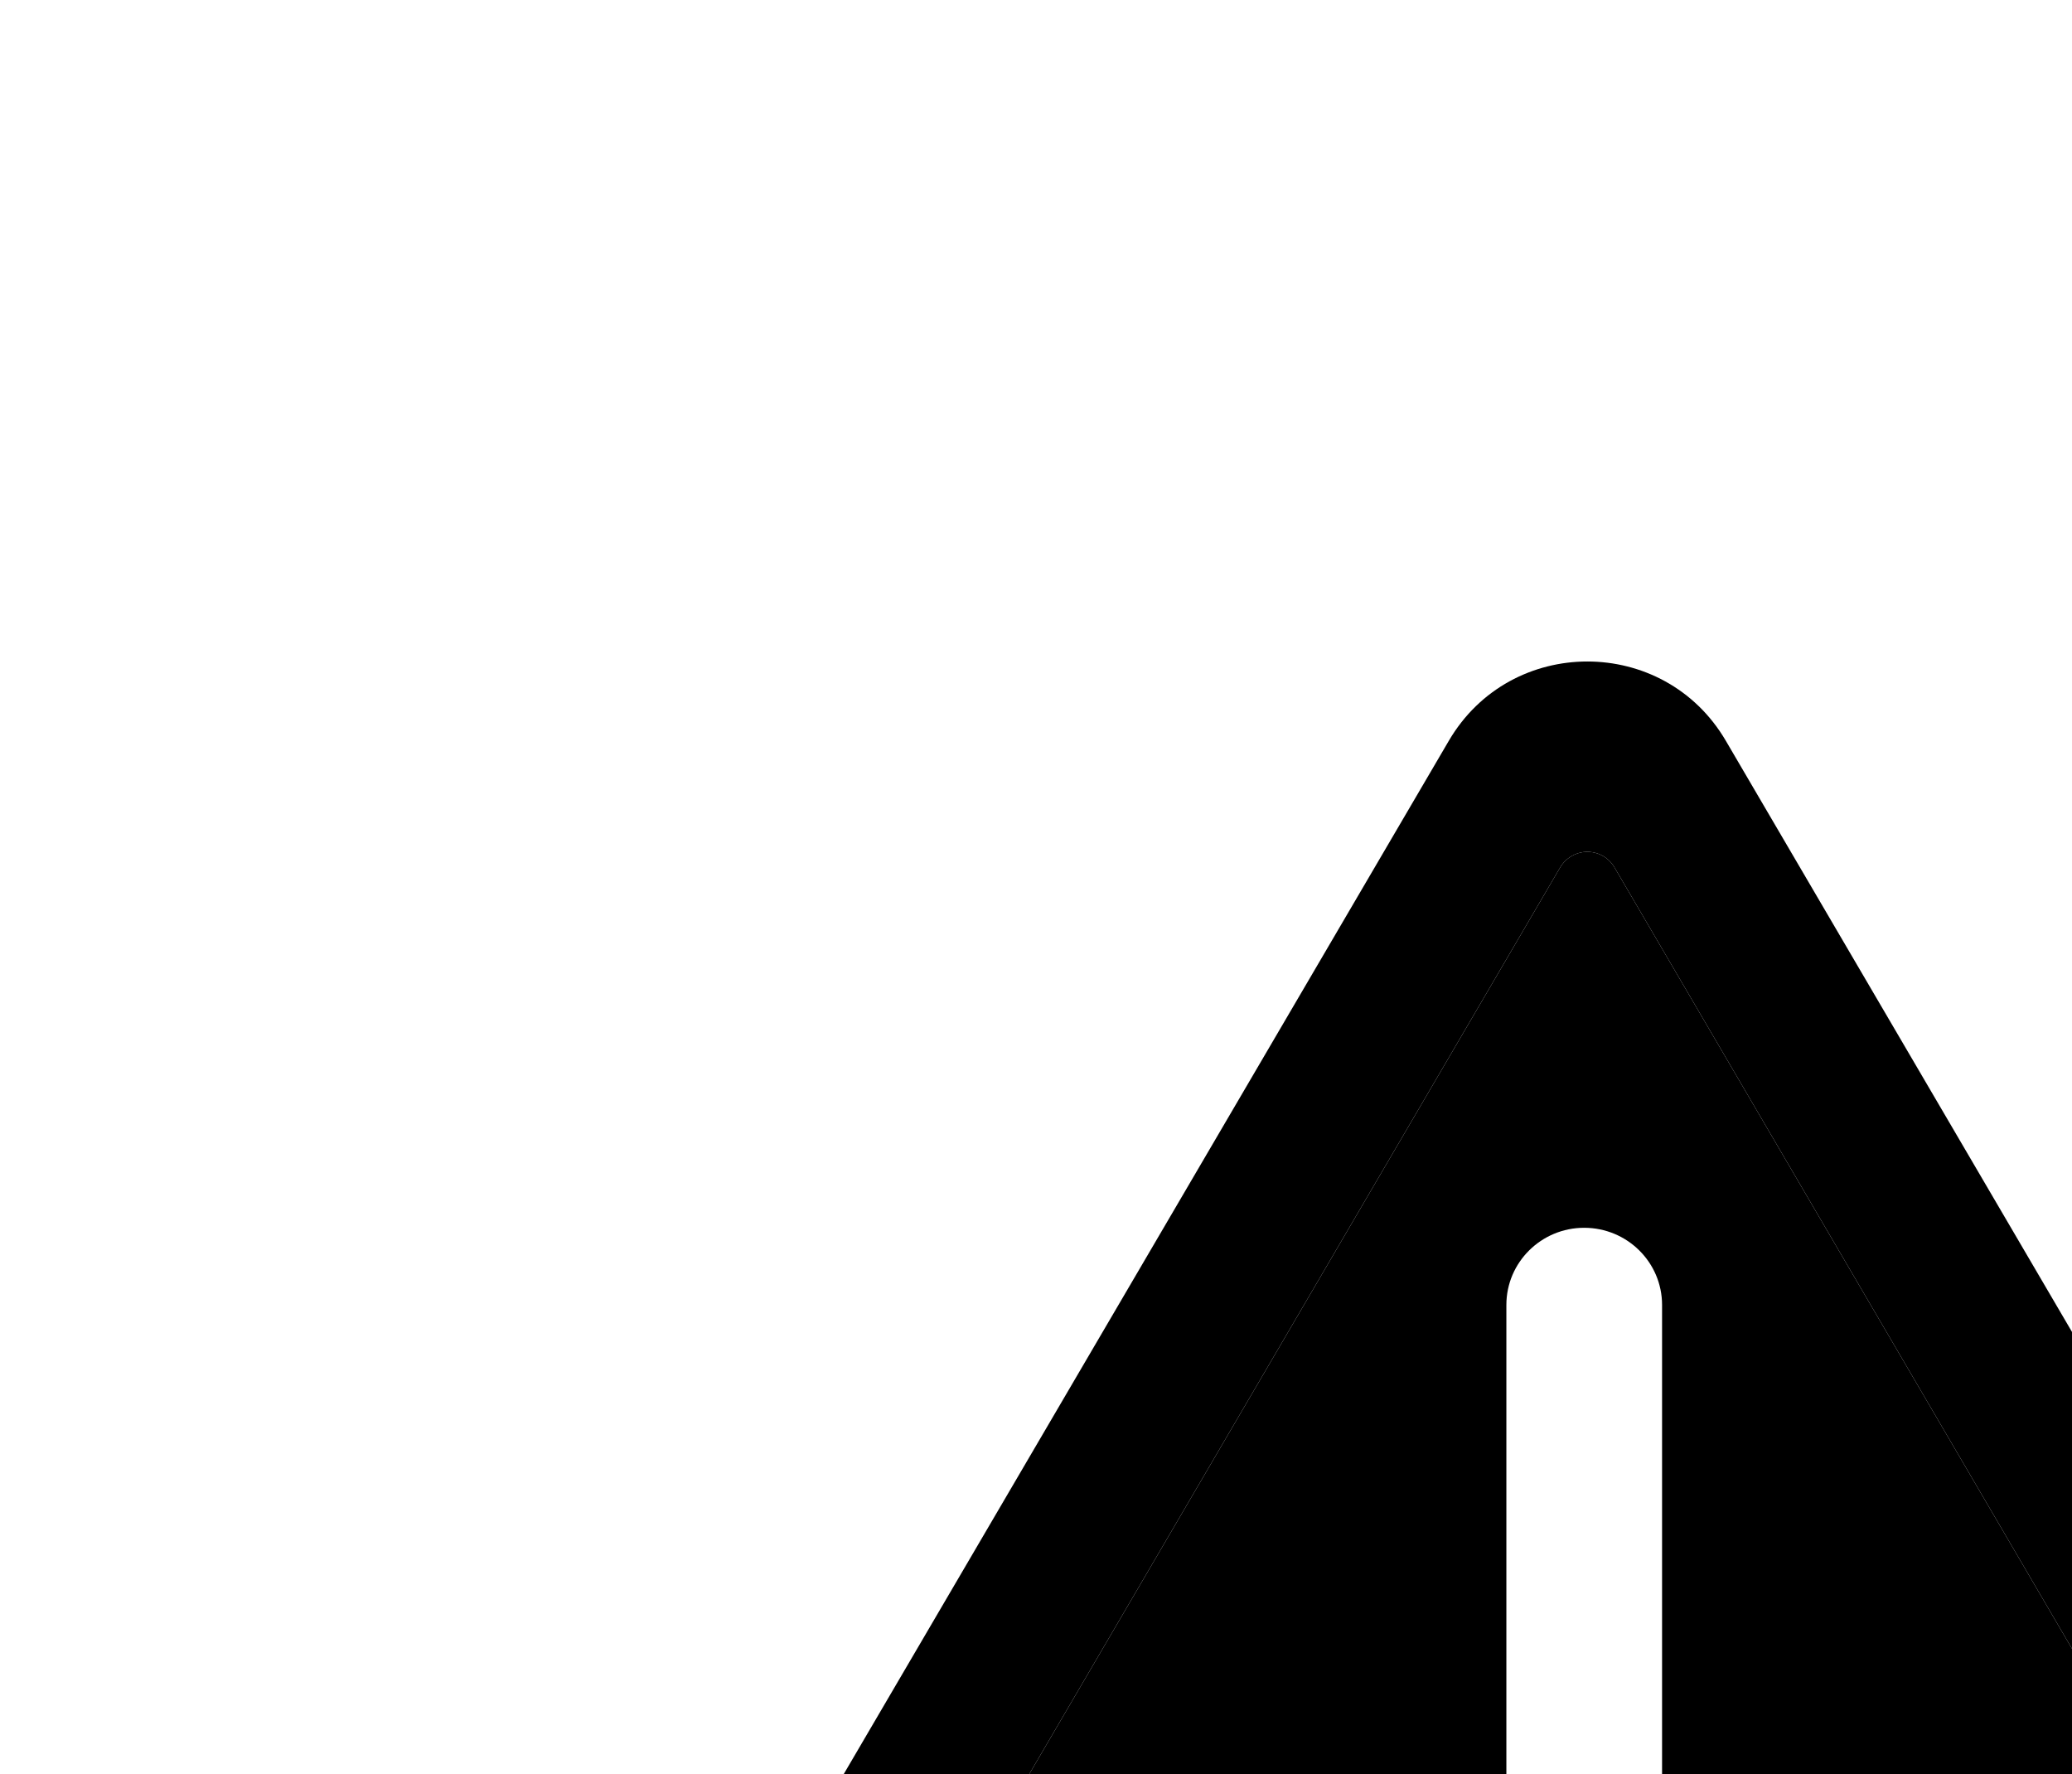
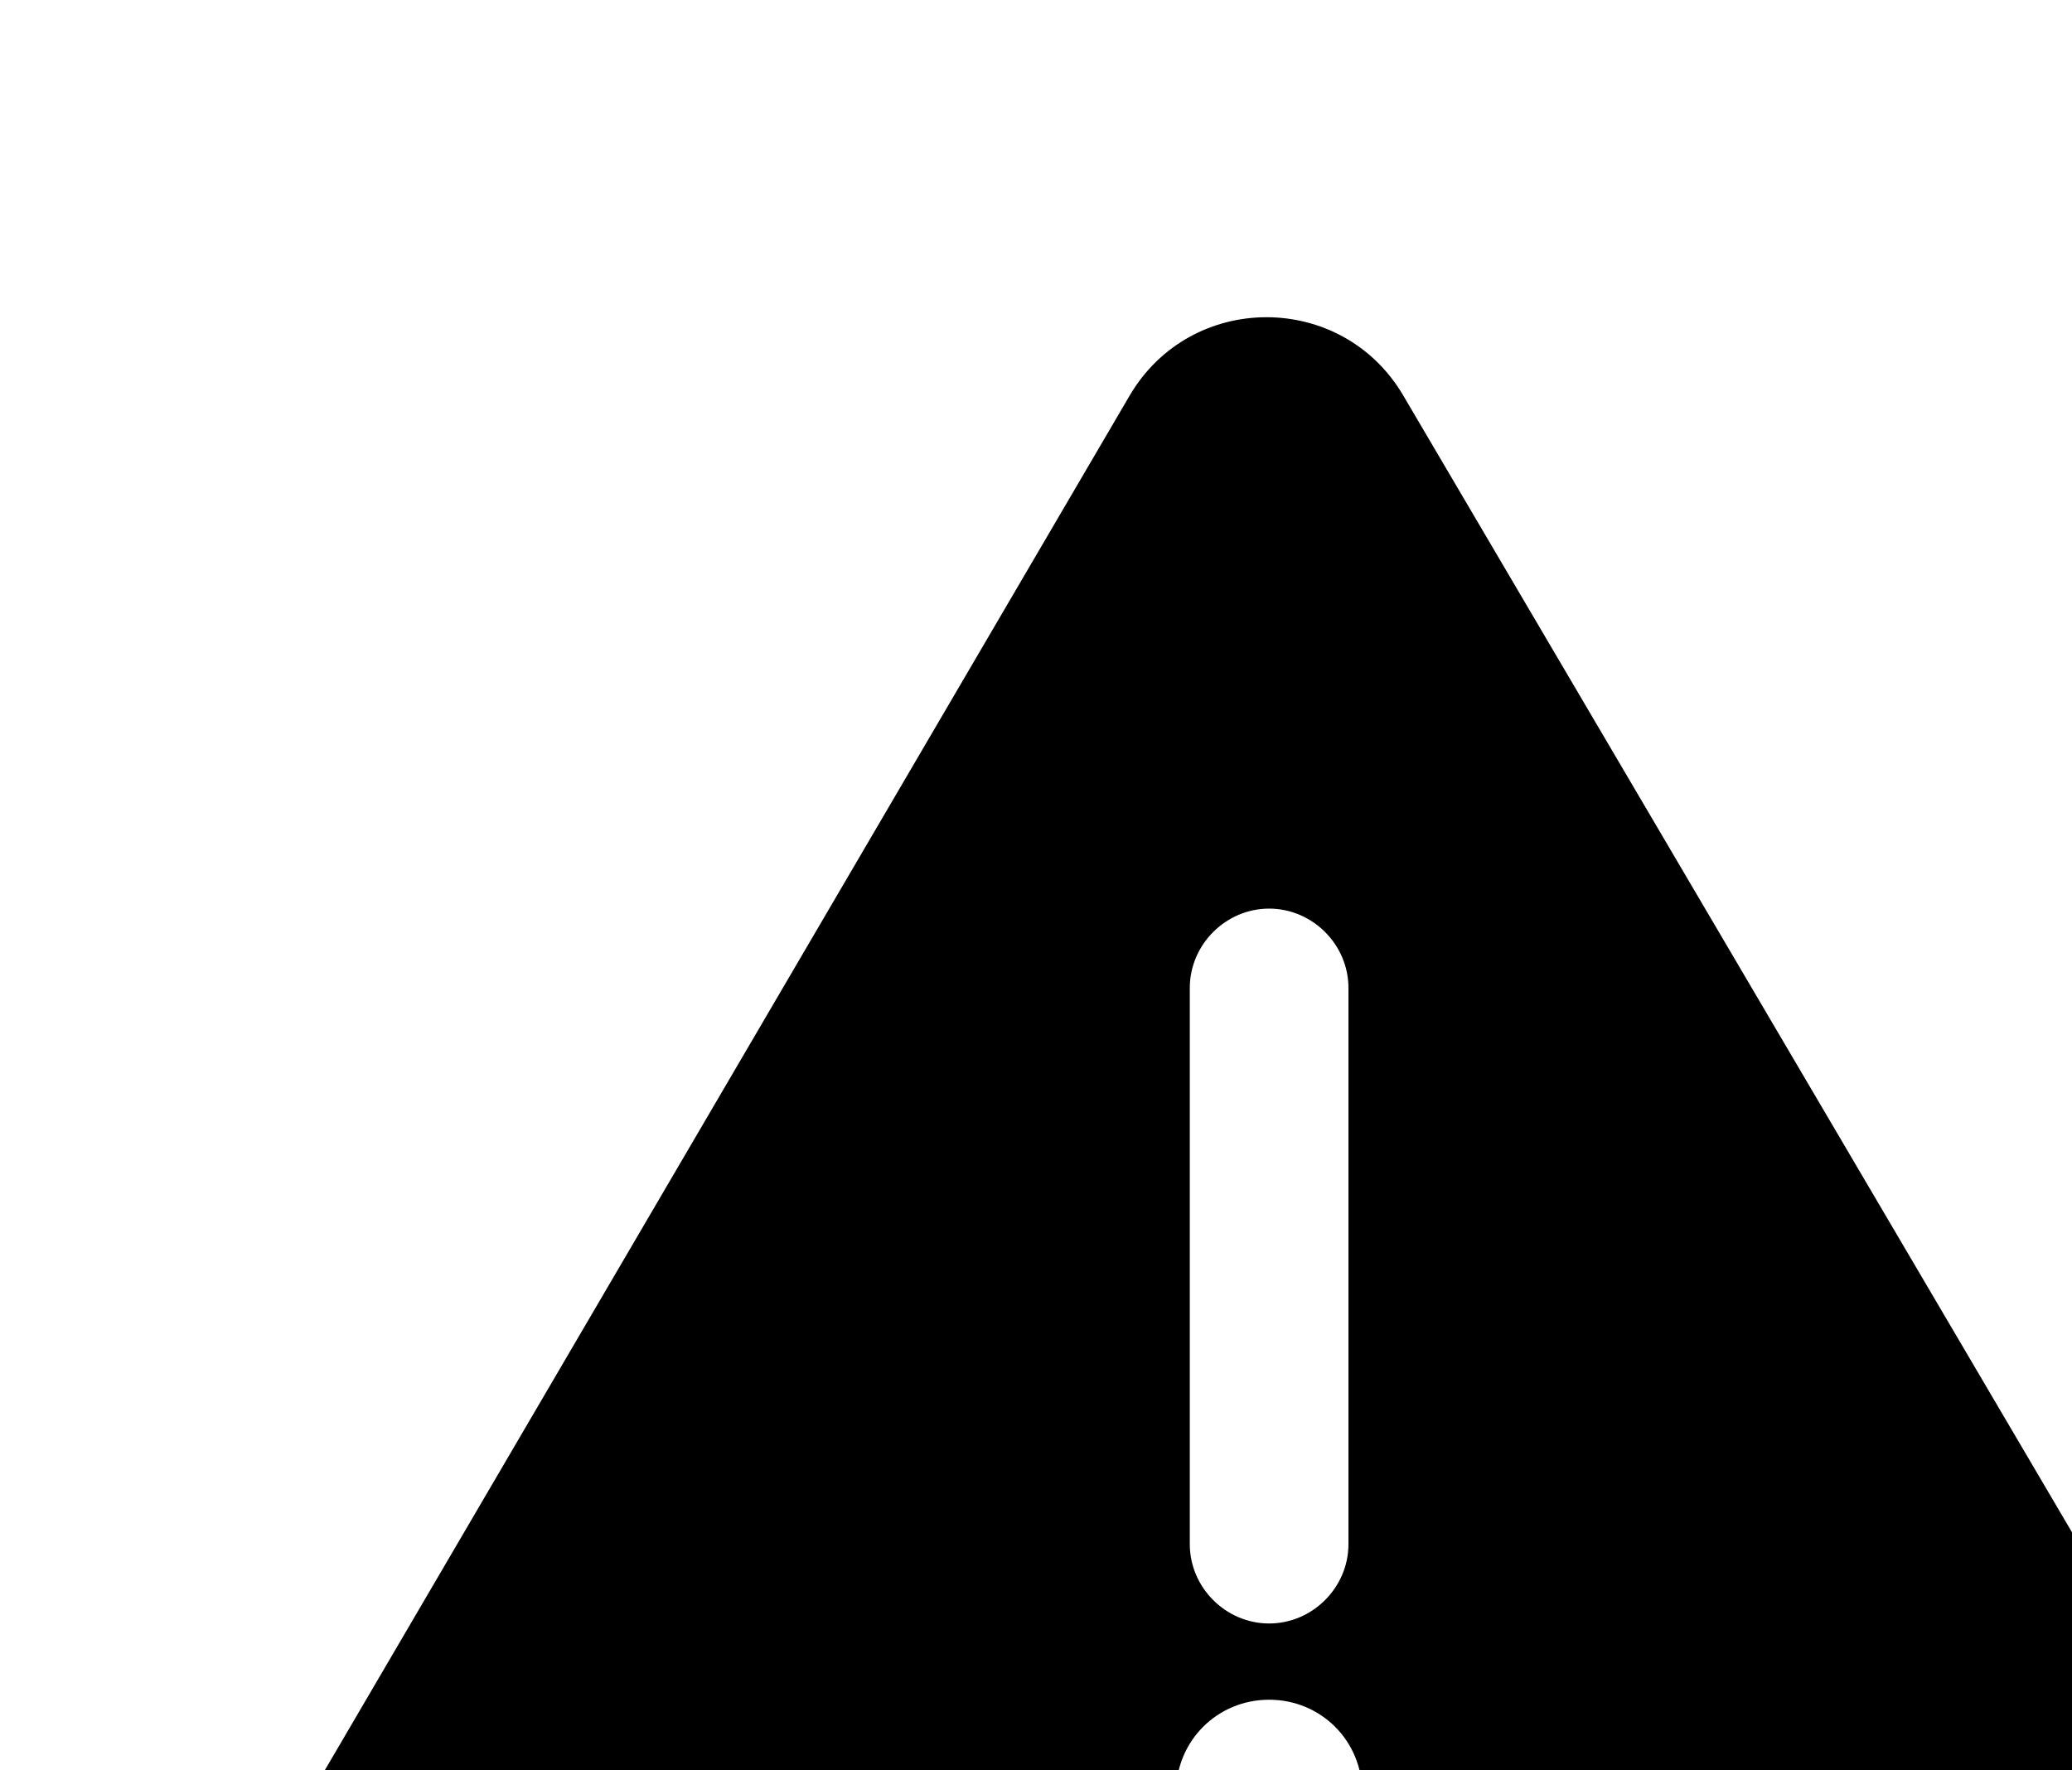
<svg>
-   <path fill-rule="evenodd" clip-rule="evenodd" d="M11.882 6.47C11.847 6.49 11.817 6.519 11.796 6.554L5.419 17.442C5.354 17.554 5.392 17.697 5.504 17.761C5.54 17.782 5.581 17.793 5.622 17.793H18.378C18.508 17.793 18.613 17.688 18.613 17.56C18.613 17.518 18.602 17.478 18.581 17.442L12.204 6.554C12.138 6.443 11.994 6.405 11.882 6.47ZM12.75 16.25C12.75 15.836 12.414 15.5 12 15.5C11.586 15.5 11.25 15.836 11.25 16.25C11.25 16.664 11.586 17 12 17C12.414 17 12.75 16.664 12.75 16.25ZM12.565 9.863C12.565 9.541 12.301 9.28 11.976 9.28C11.652 9.28 11.388 9.541 11.388 9.863V14.297C11.388 14.619 11.652 14.88 11.976 14.88C12.301 14.88 12.565 14.619 12.565 14.297V9.863Z" />
-   <path fill-rule="evenodd" clip-rule="evenodd" d="M13.047 5.599L19.833 17.185C20.304 17.989 19.722 19 18.786 19H5.214C4.278 19 3.696 17.989 4.167 17.185L10.953 5.599C11.421 4.8 12.579 4.8 13.047 5.599ZM11.882 6.47C11.847 6.49 11.817 6.519 11.796 6.554L5.419 17.442C5.354 17.554 5.392 17.697 5.504 17.761C5.54 17.782 5.581 17.793 5.622 17.793H18.378C18.508 17.793 18.613 17.688 18.613 17.56C18.613 17.518 18.602 17.478 18.581 17.442L12.204 6.554C12.138 6.443 11.994 6.405 11.882 6.47Z" />
-   <path d="M11.632 6.037C11.522 6.1 11.43 6.191 11.365 6.302L4.988 17.19C4.781 17.542 4.904 17.992 5.255 18.195C5.367 18.259 5.494 18.293 5.622 18.293H18.378C18.78 18.293 19.113 17.968 19.113 17.56C19.113 17.429 19.078 17.302 19.012 17.19L12.635 6.302C12.43 5.952 11.981 5.836 11.632 6.037ZM6.086 17.293L12 7.196L17.914 17.293H12.689C13.027 17.069 13.25 16.686 13.25 16.25C13.25 15.787 12.998 15.383 12.624 15.167C12.891 14.97 13.065 14.655 13.065 14.297V9.863C13.065 9.261 12.573 8.78 11.976 8.78C11.379 8.78 10.888 9.261 10.888 9.863V14.297C10.888 14.664 11.071 14.987 11.35 15.182C10.99 15.402 10.75 15.798 10.75 16.25C10.75 16.686 10.973 17.069 11.311 17.293H6.086ZM18.15 17.695C18.149 17.695 18.149 17.695 18.149 17.695L18.15 17.695L18.378 17.561L18.15 17.695ZM12.615 5.851L19.402 17.437C19.676 17.906 19.339 18.5 18.786 18.5H5.214C4.661 18.5 4.324 17.906 4.598 17.437L11.385 5.851C11.659 5.383 12.341 5.383 12.615 5.851Z" />
+   <path d="M21.779 18.212L13.269 3.743C12.689 2.752 11.259 2.752 10.679 3.743L2.209 18.212C1.619 19.212 2.349 20.473 3.499 20.473H20.489C21.649 20.473 22.369 19.212 21.779 18.212ZM11.249 9.342C11.249 8.932 11.589 8.592 11.999 8.592C12.409 8.592 12.749 8.932 12.749 9.342V14.602C12.749 15.012 12.409 15.352 11.999 15.352C11.589 15.352 11.249 15.012 11.249 14.602V9.342ZM11.999 17.832C11.519 17.832 11.119 17.442 11.119 16.953C11.119 16.462 11.509 16.073 11.999 16.073C12.489 16.073 12.879 16.462 12.879 16.953C12.879 17.442 12.489 17.832 11.999 17.832Z" />
</svg>
